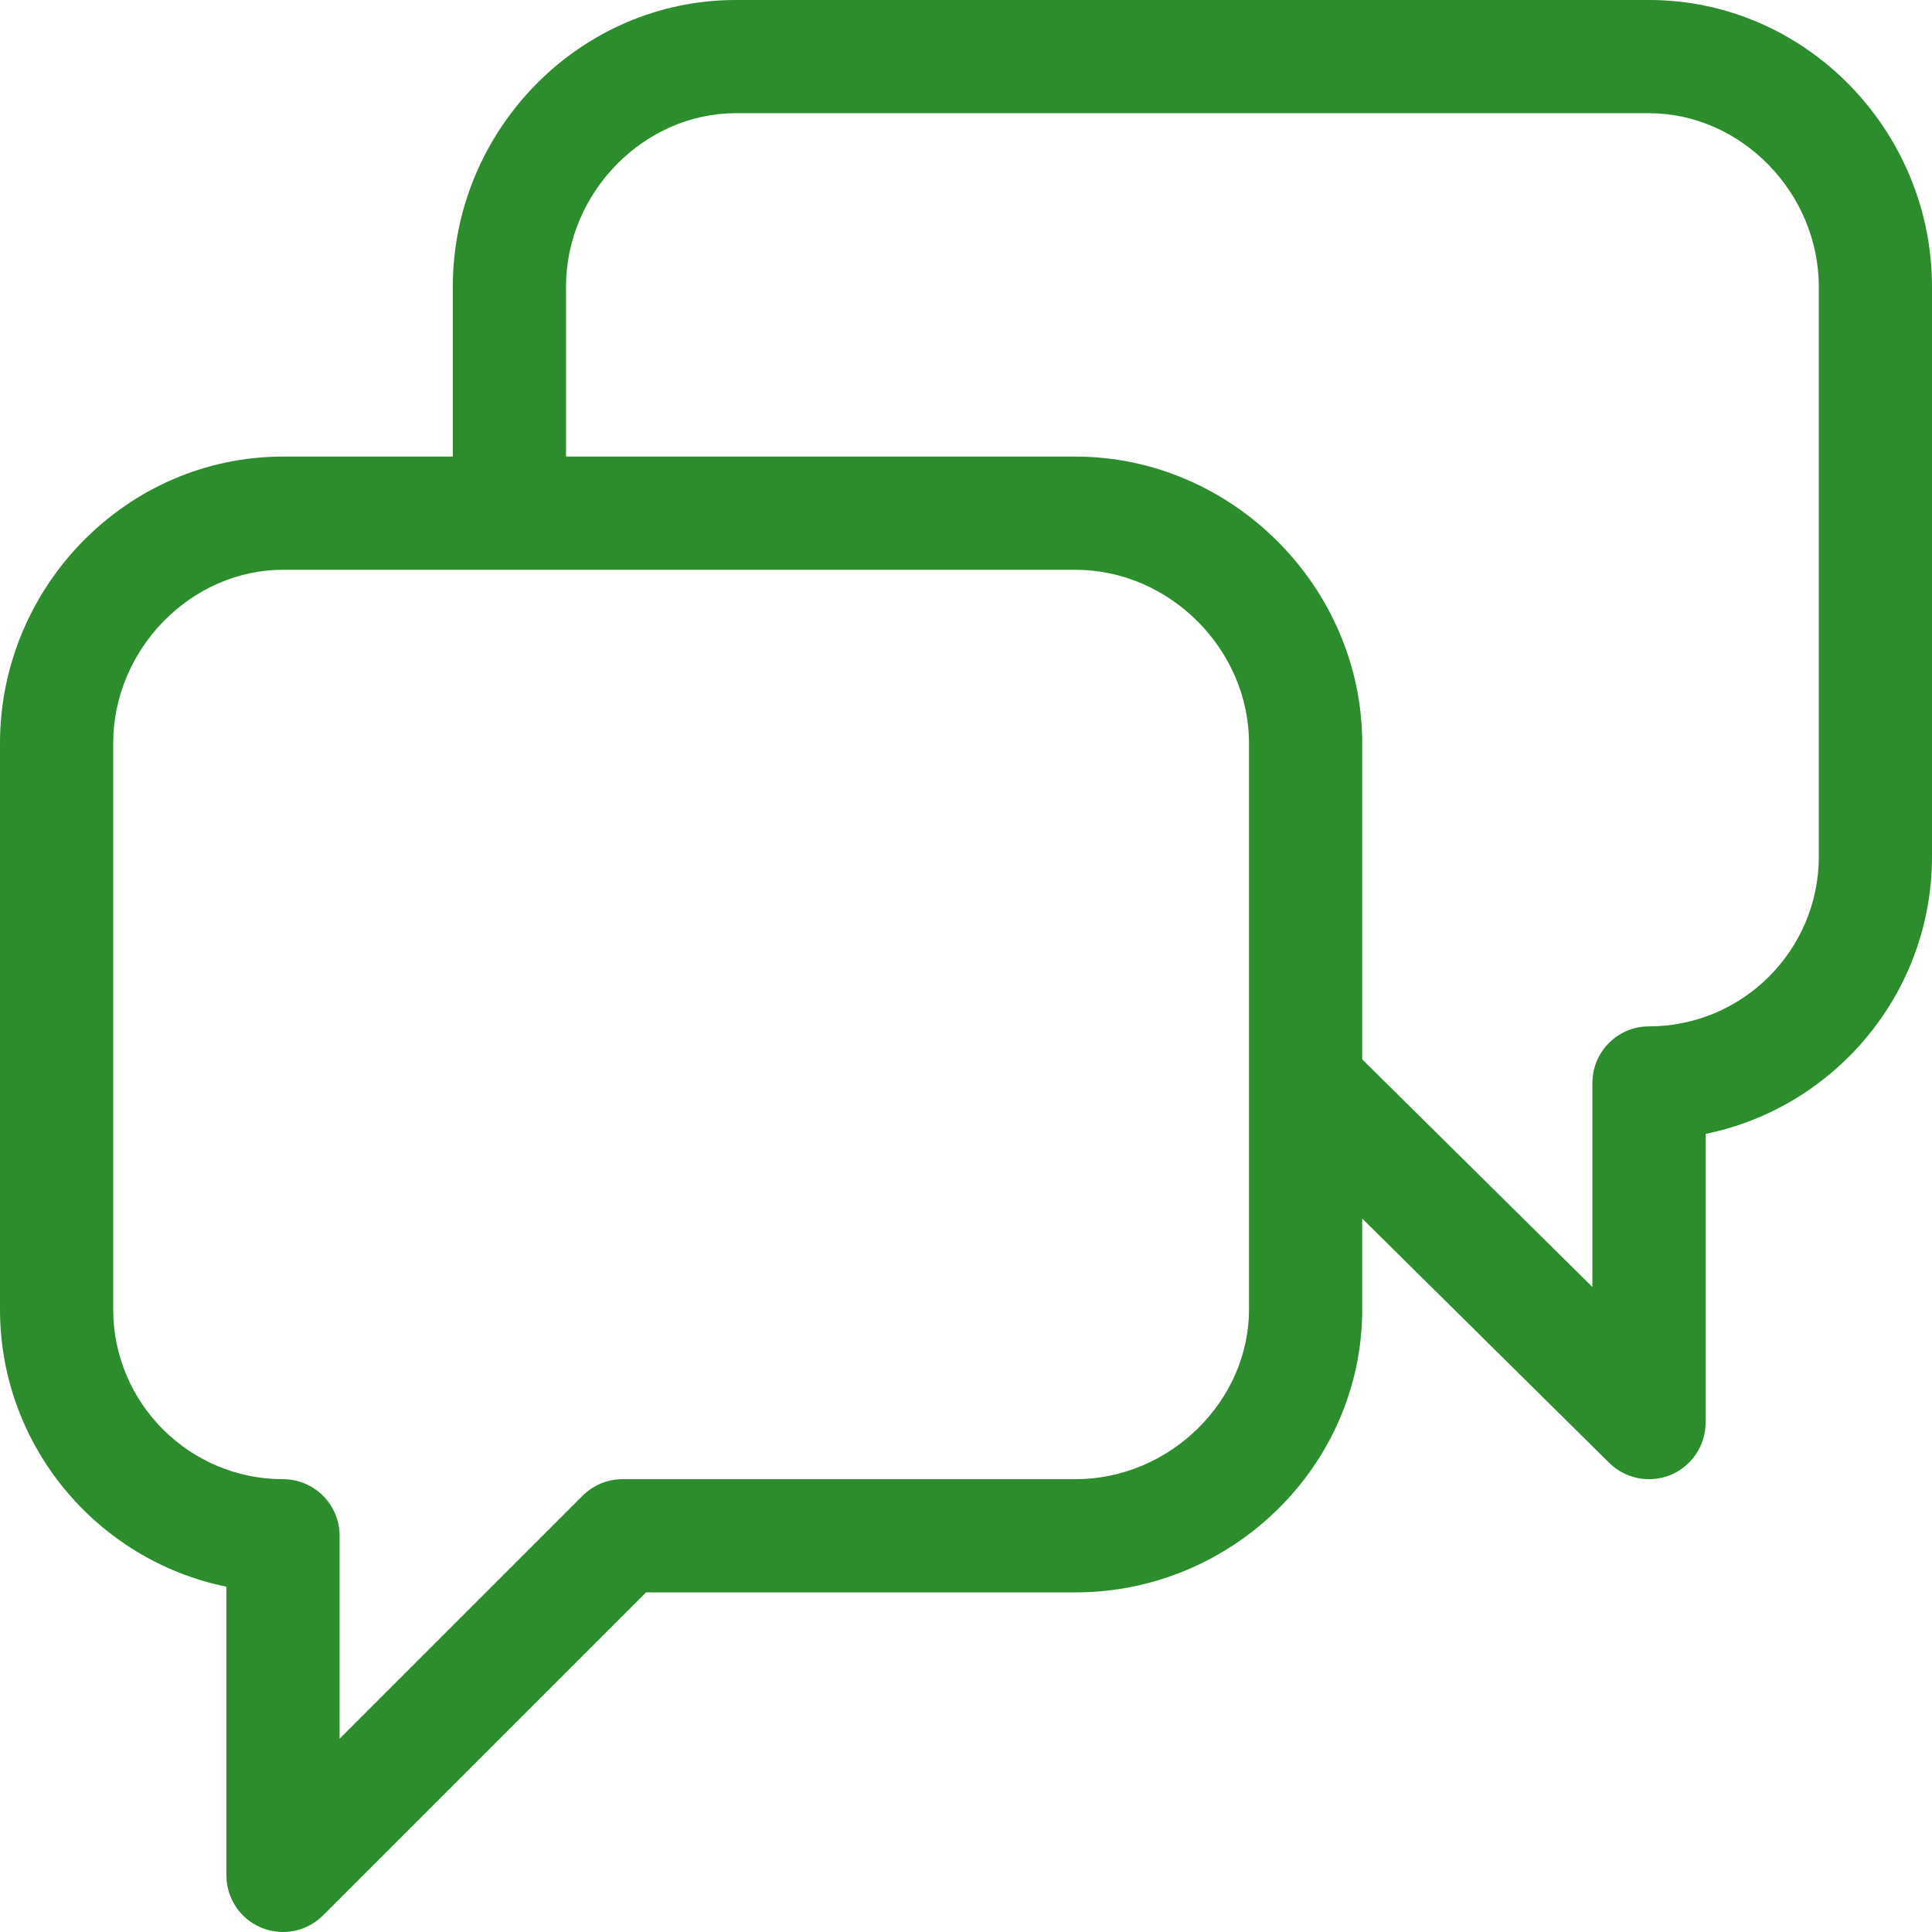
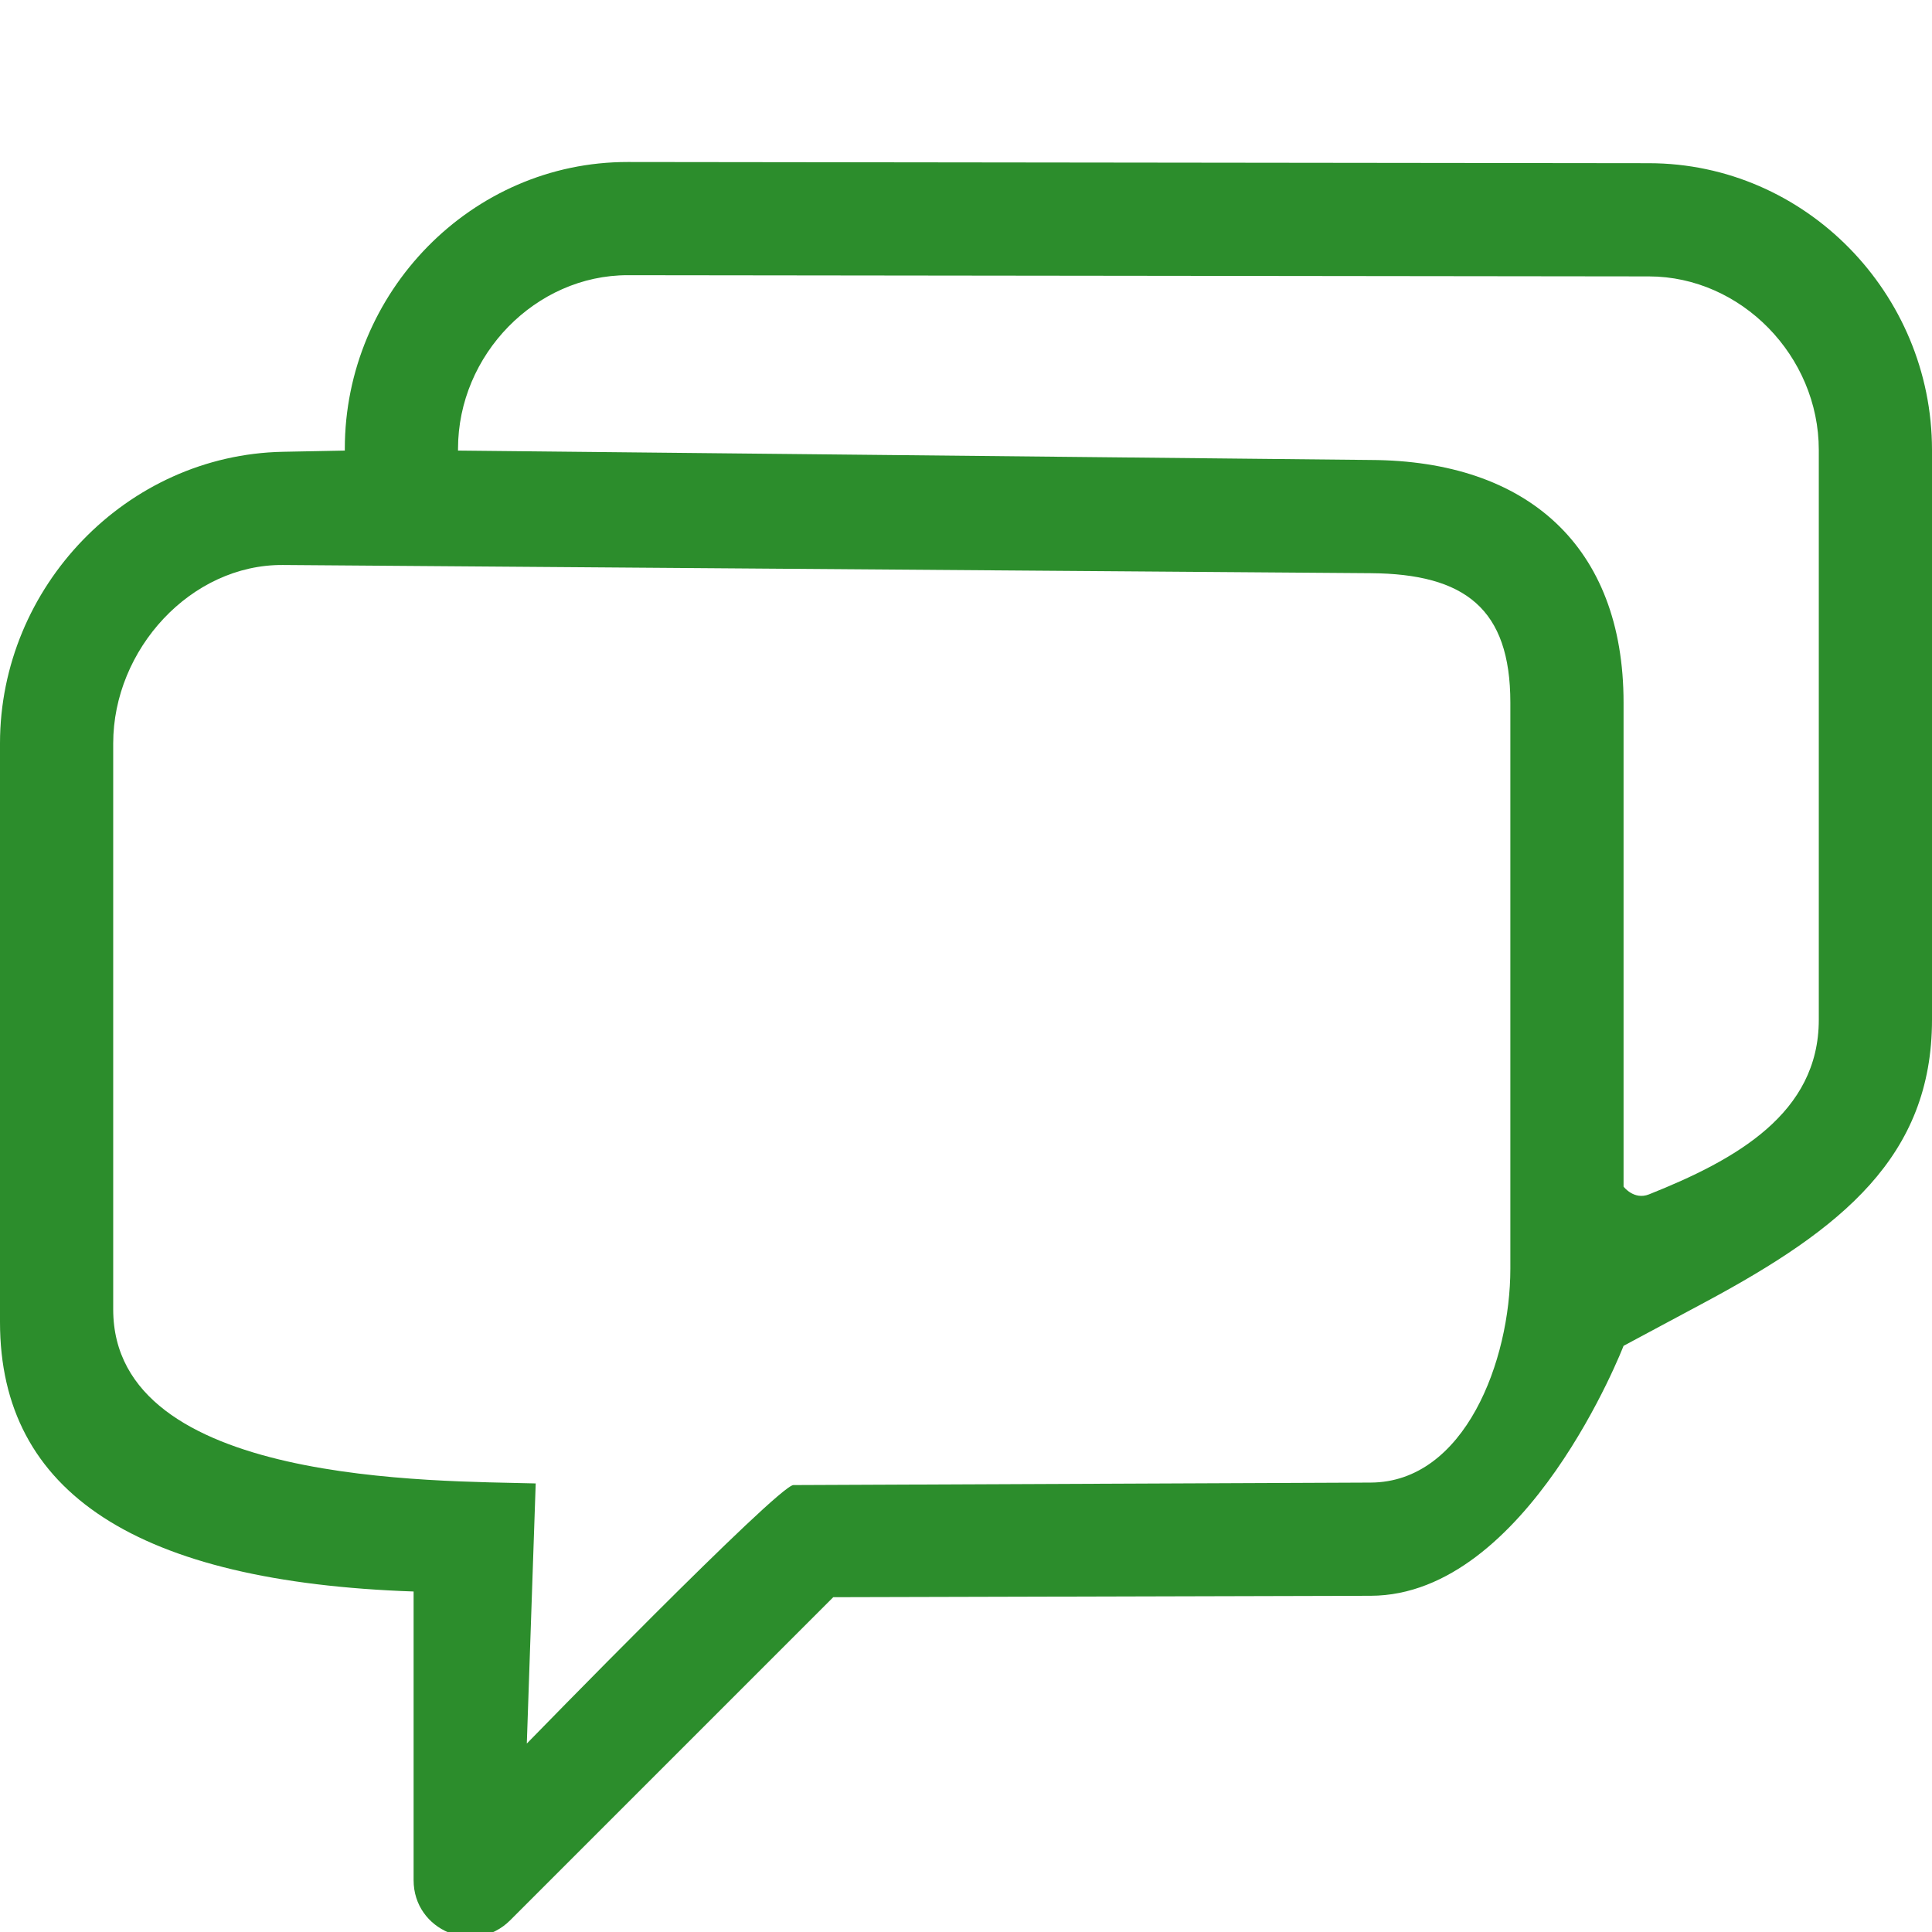
<svg xmlns="http://www.w3.org/2000/svg" version="1.1" width="512" height="512" x="0" y="0" viewBox="0 0 512 512" style="enable-background:new 0 0 512 512" xml:space="preserve" class="" id="svg2">
  <defs id="defs2" />
  <g id="g2">
-     <path d="M437 0H195c-41.464 0-75 34.535-75 76v45H75c-41.464 0-75 34.535-75 76v150c0 36.219 25.809 66.524 60 73.493V497a15 15 0 0 0 25.607 10.607L171.214 422H285c41.462 0 76-33.534 76-75v-24.068l65.452 64.733A15 15 0 0 0 452 377v-76.507c34.19-6.969 60-37.275 60-73.493V76c0-41.465-33.536-76-75-76zM331 347c0 24.393-21.065 45-46 45H165c-3.978 0-7.793 1.58-10.606 4.393L90 460.787V407c0-8.284-6.716-15-15-15-24.813 0-45-20.187-45-45V197c0-24.935 20.607-46 45-46h210c24.935 0 46 21.065 46 46v150zm151-120c0 24.813-20.187 45-45 45-8.284 0-15 6.716-15 15v54.068l-61-60.33V197c0-41.485-34.544-76-76-76H150V76c0-24.935 20.607-46 45-46h242c24.393 0 45 21.065 45 46v151z" fill="#2c8d2c" opacity="1" data-original="#000000" class="" id="path1" />
+     <path d="M 437,43.25 166.379,42.932 c -41.464,-0.049 -75,34.535 -75,76 v 0.478 L 75,119.728 C 33.544,120.533 0,155.535 0,197 v 153.373 c 0,45.381 36.571,68.875 109.61,71.392 v 76.507 c -7.1e-4,13.364 16.157,20.057 25.607,10.607 l 85.607,-85.607 142.43,-0.373 c 41.462,-0.108 67.005,-66.239 67.005,-66.239 v 0 L 452,345.015 c 36.098,-19.371 60,-38.547 60,-74.765 v -151 c 0,-41.465 -33.536,-75.951 -75,-76 z M 400.26,336.206 c 0,24.393 -12.07,56.585 -37.005,56.693 l -152.993,0.661 c -3.978,0.01 -70.651,68.499 -70.651,68.499 l 2.356,-68.933 C 115.538,392.373 30,393.634 30,347 V 197 c 0,-24.935 20.608,-47.456 45,-47.272 l 288.254,2.172 c 24.934,0.188 37.005,9.372 37.005,34.307 z M 482,270.25 c 0,24.813 -21.949,37.088 -45,46.272 -3.991,1.59 -6.74,-2.056 -6.74,-2.056 v 0 -128.26 c 0,-41.485 -25.55,-64.132 -67.005,-64.307 l -241.875,-2.49 v -0.478 c 0,-24.935 20.607,-46.029 45,-46 L 437,73.25 c 24.393,0.029 45,21.065 45,46 z" fill="#2c8d2c" opacity="1" data-original="#000000" class="" id="path1" />
  </g>
</svg>
